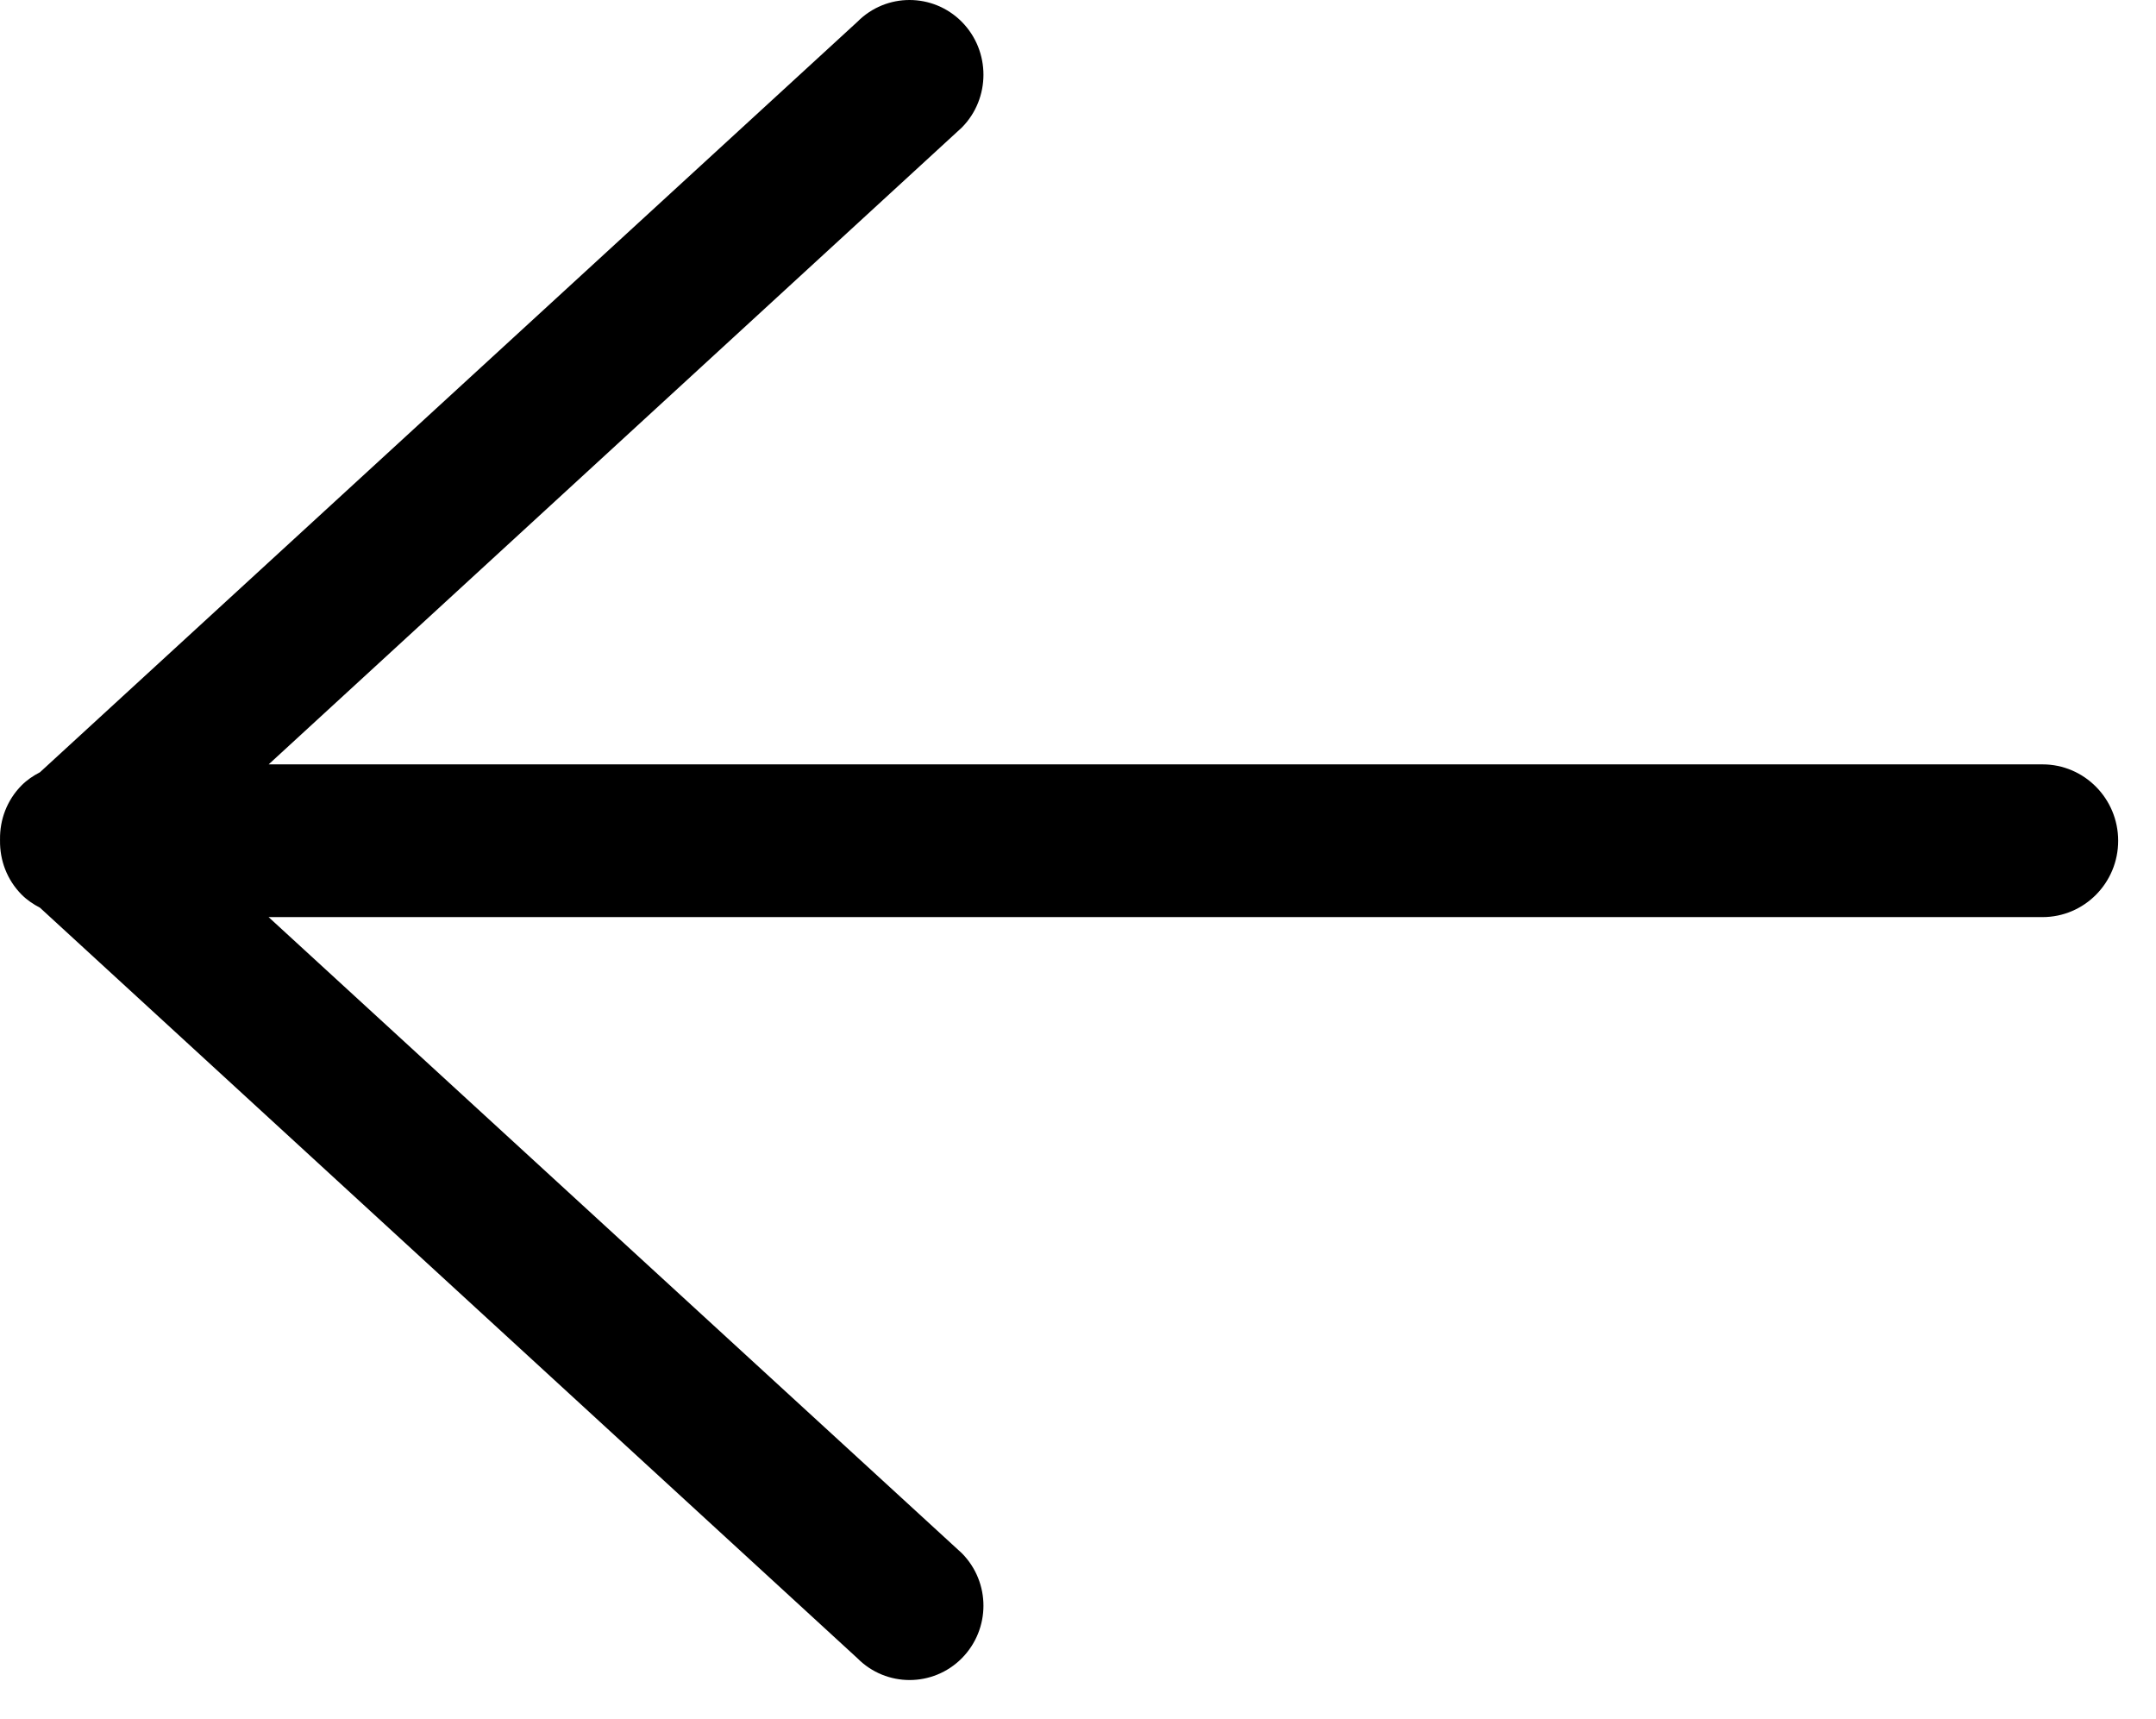
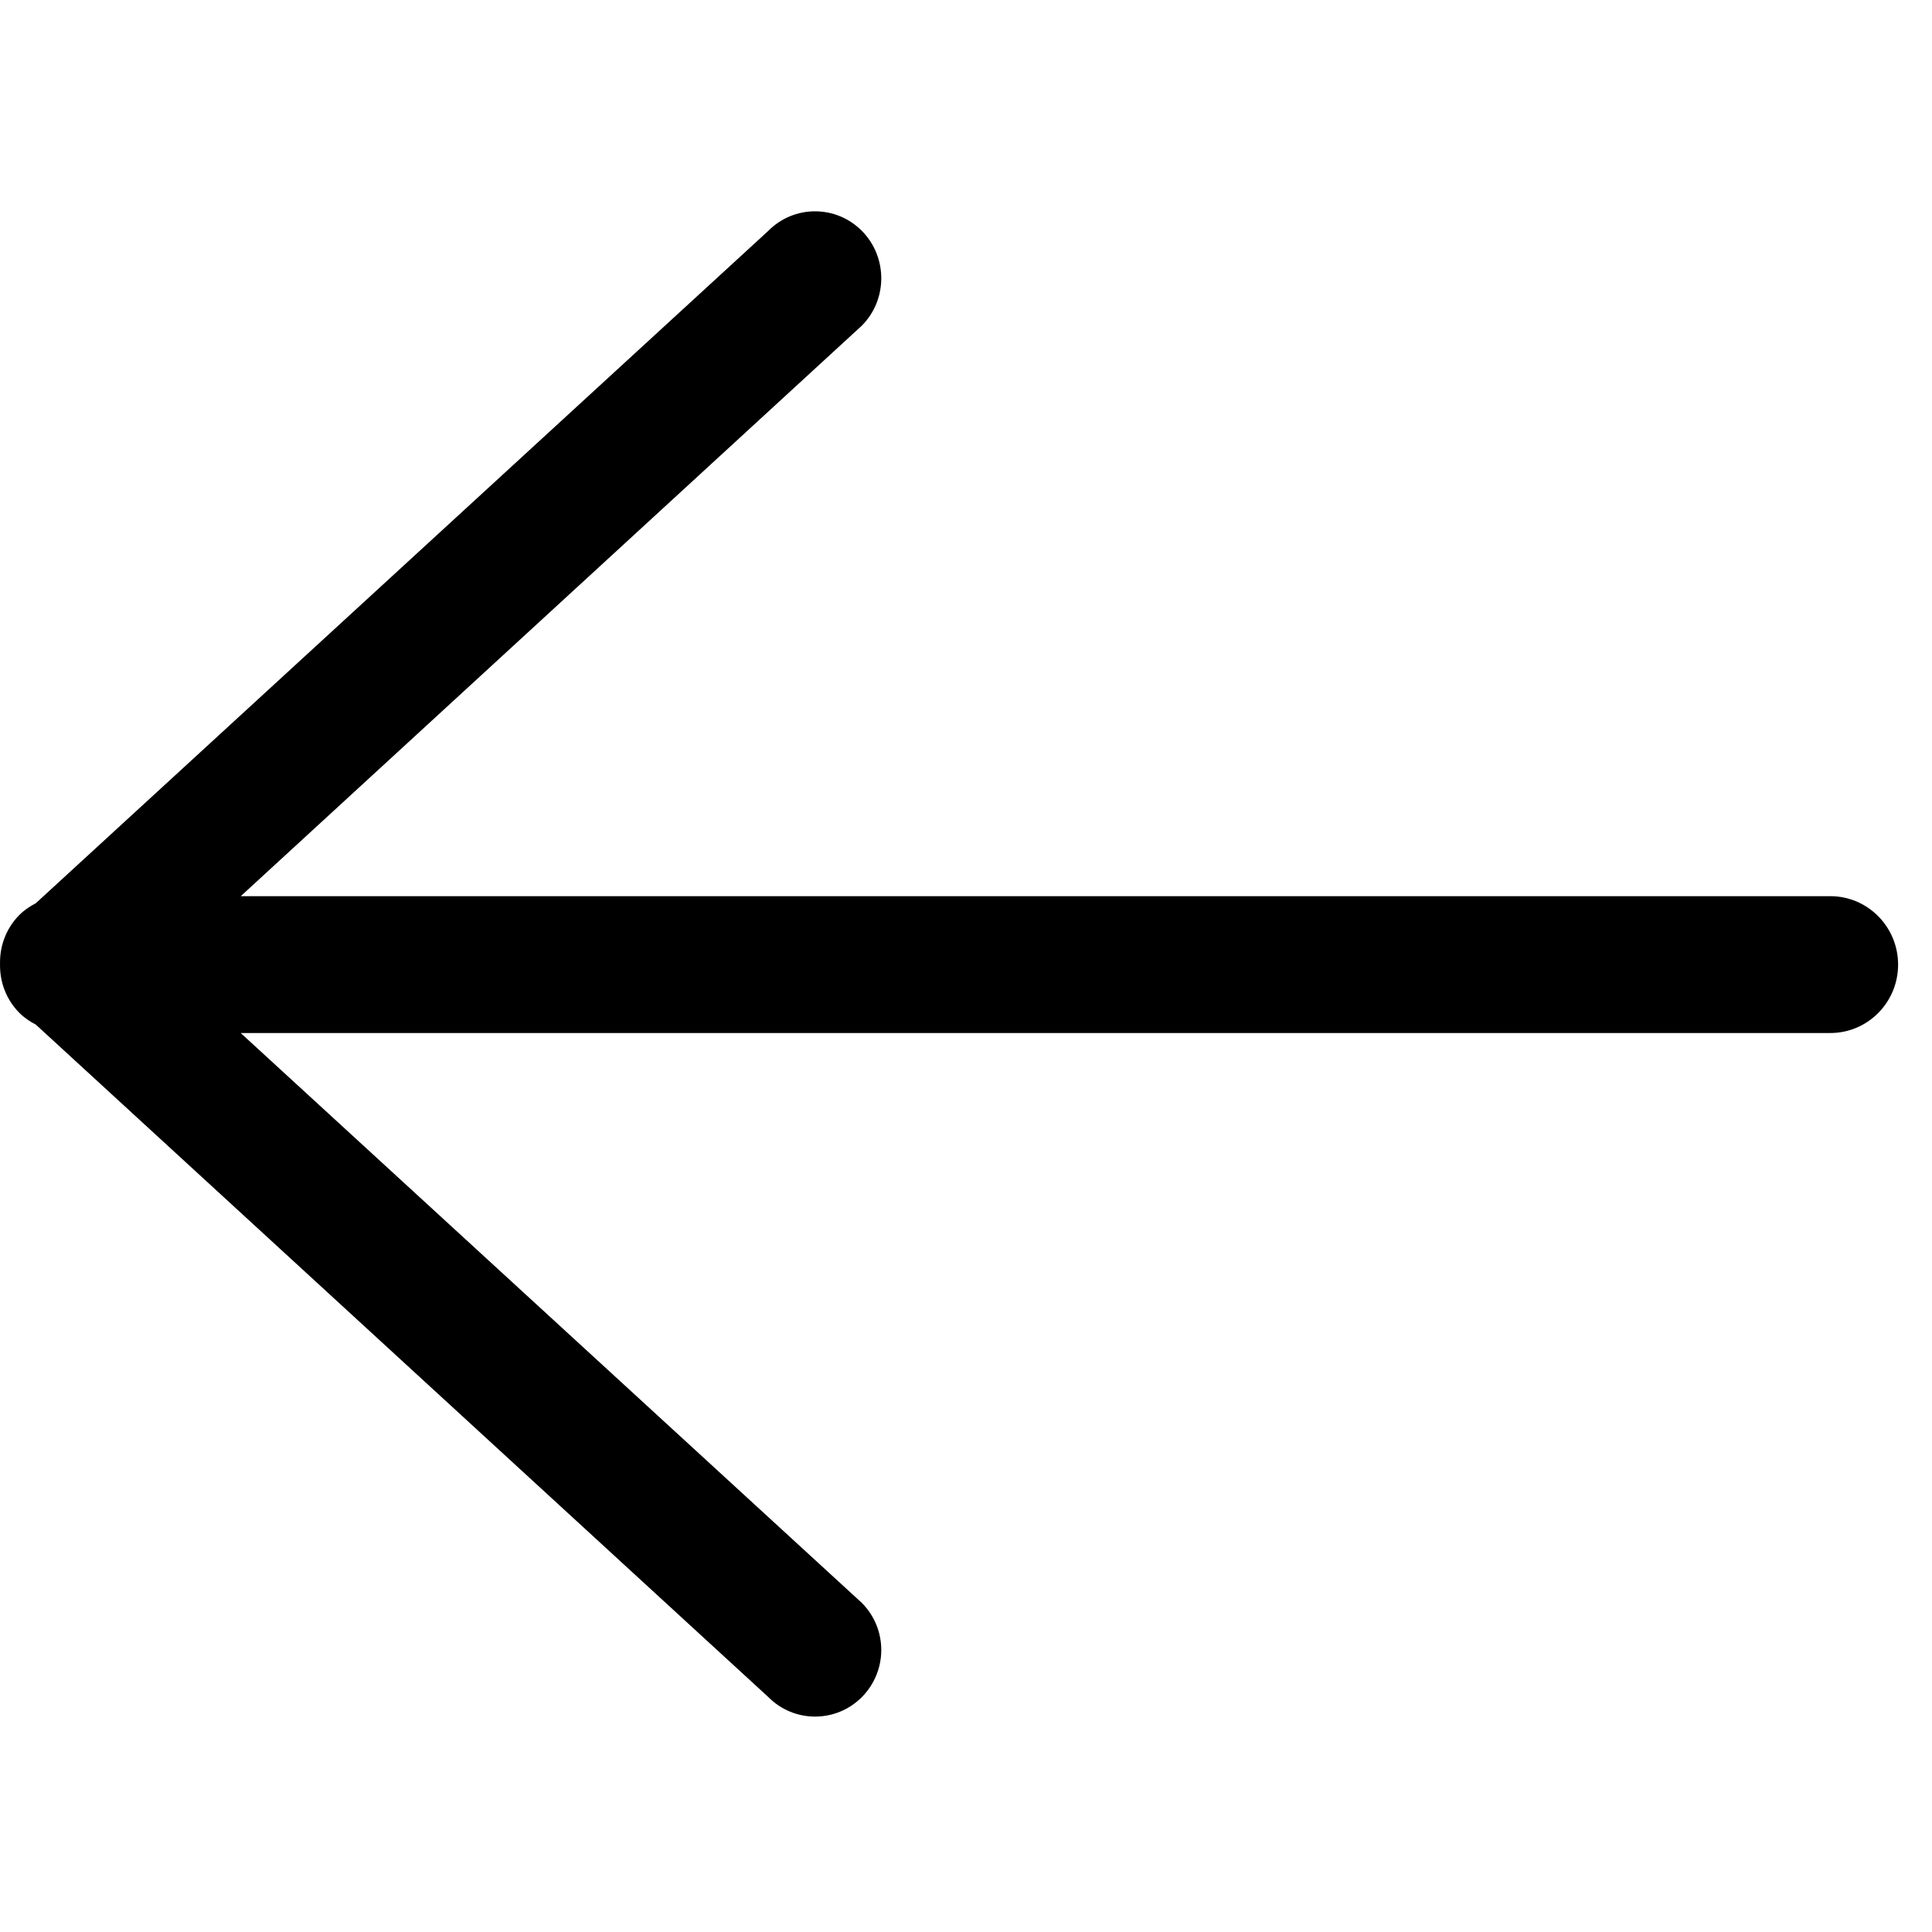
- <svg xmlns="http://www.w3.org/2000/svg" width="64px" height="51px" viewBox="0 0 64 51" version="1.1">
+ <svg xmlns="http://www.w3.org/2000/svg" width="64px" height="64px" viewBox="0 0 64 64" version="1.1">
  <defs />
  <g id="Page-1" stroke="none" stroke-width="1" fill="none" fill-rule="evenodd">
    <g id="arrow-left" fill="#000000">
-       <path d="M60.632,22.687 L7.975,22.687 L28.552,3.785 C29.407,2.921 29.407,1.515 28.552,0.649 C27.695,-0.215 26.306,-0.217 25.451,0.647 L1.186,22.921 C0.99,23.023 0.804,23.146 0.64,23.311 C0.202,23.753 -0.008,24.336 0.001,24.914 C0.001,24.919 0,24.925 0,24.931 C0,24.936 0.001,24.941 0.001,24.946 C-0.008,25.526 0.202,26.107 0.64,26.551 C0.804,26.716 0.99,26.839 1.186,26.941 L25.451,49.217 C26.306,50.08 27.695,50.08 28.552,49.217 C29.407,48.35 29.407,46.964 28.552,46.1 L7.973,27.22 L60.632,27.22 C61.871,27.22 62.877,26.206 62.877,24.954 C62.877,23.704 61.871,22.687 60.632,22.687" id="Imported-Layers" />
+       <path d="M60.632,29.687 L7.975,29.687 L28.552,10.785 C29.407,9.921 29.407,8.515 28.552,7.649 C27.695,6.785 26.306,6.783 25.451,7.647 L1.186,29.921 C0.99,30.023 0.804,30.146 0.64,30.311 C0.202,30.753 -0.008,31.336 0.001,31.914 C0.001,31.919 0,31.925 0,31.931 C0,31.936 0.001,31.941 0.001,31.946 C-0.008,32.526 0.202,33.107 0.64,33.551 C0.804,33.716 0.99,33.839 1.186,33.941 L25.451,56.217 C26.306,57.08 27.695,57.08 28.552,56.217 C29.407,55.35 29.407,53.964 28.552,53.1 L7.973,34.22 L60.632,34.22 C61.871,34.22 62.877,33.206 62.877,31.954 C62.877,30.704 61.871,29.687 60.632,29.687" id="Imported-Layers" />
    </g>
  </g>
</svg>
